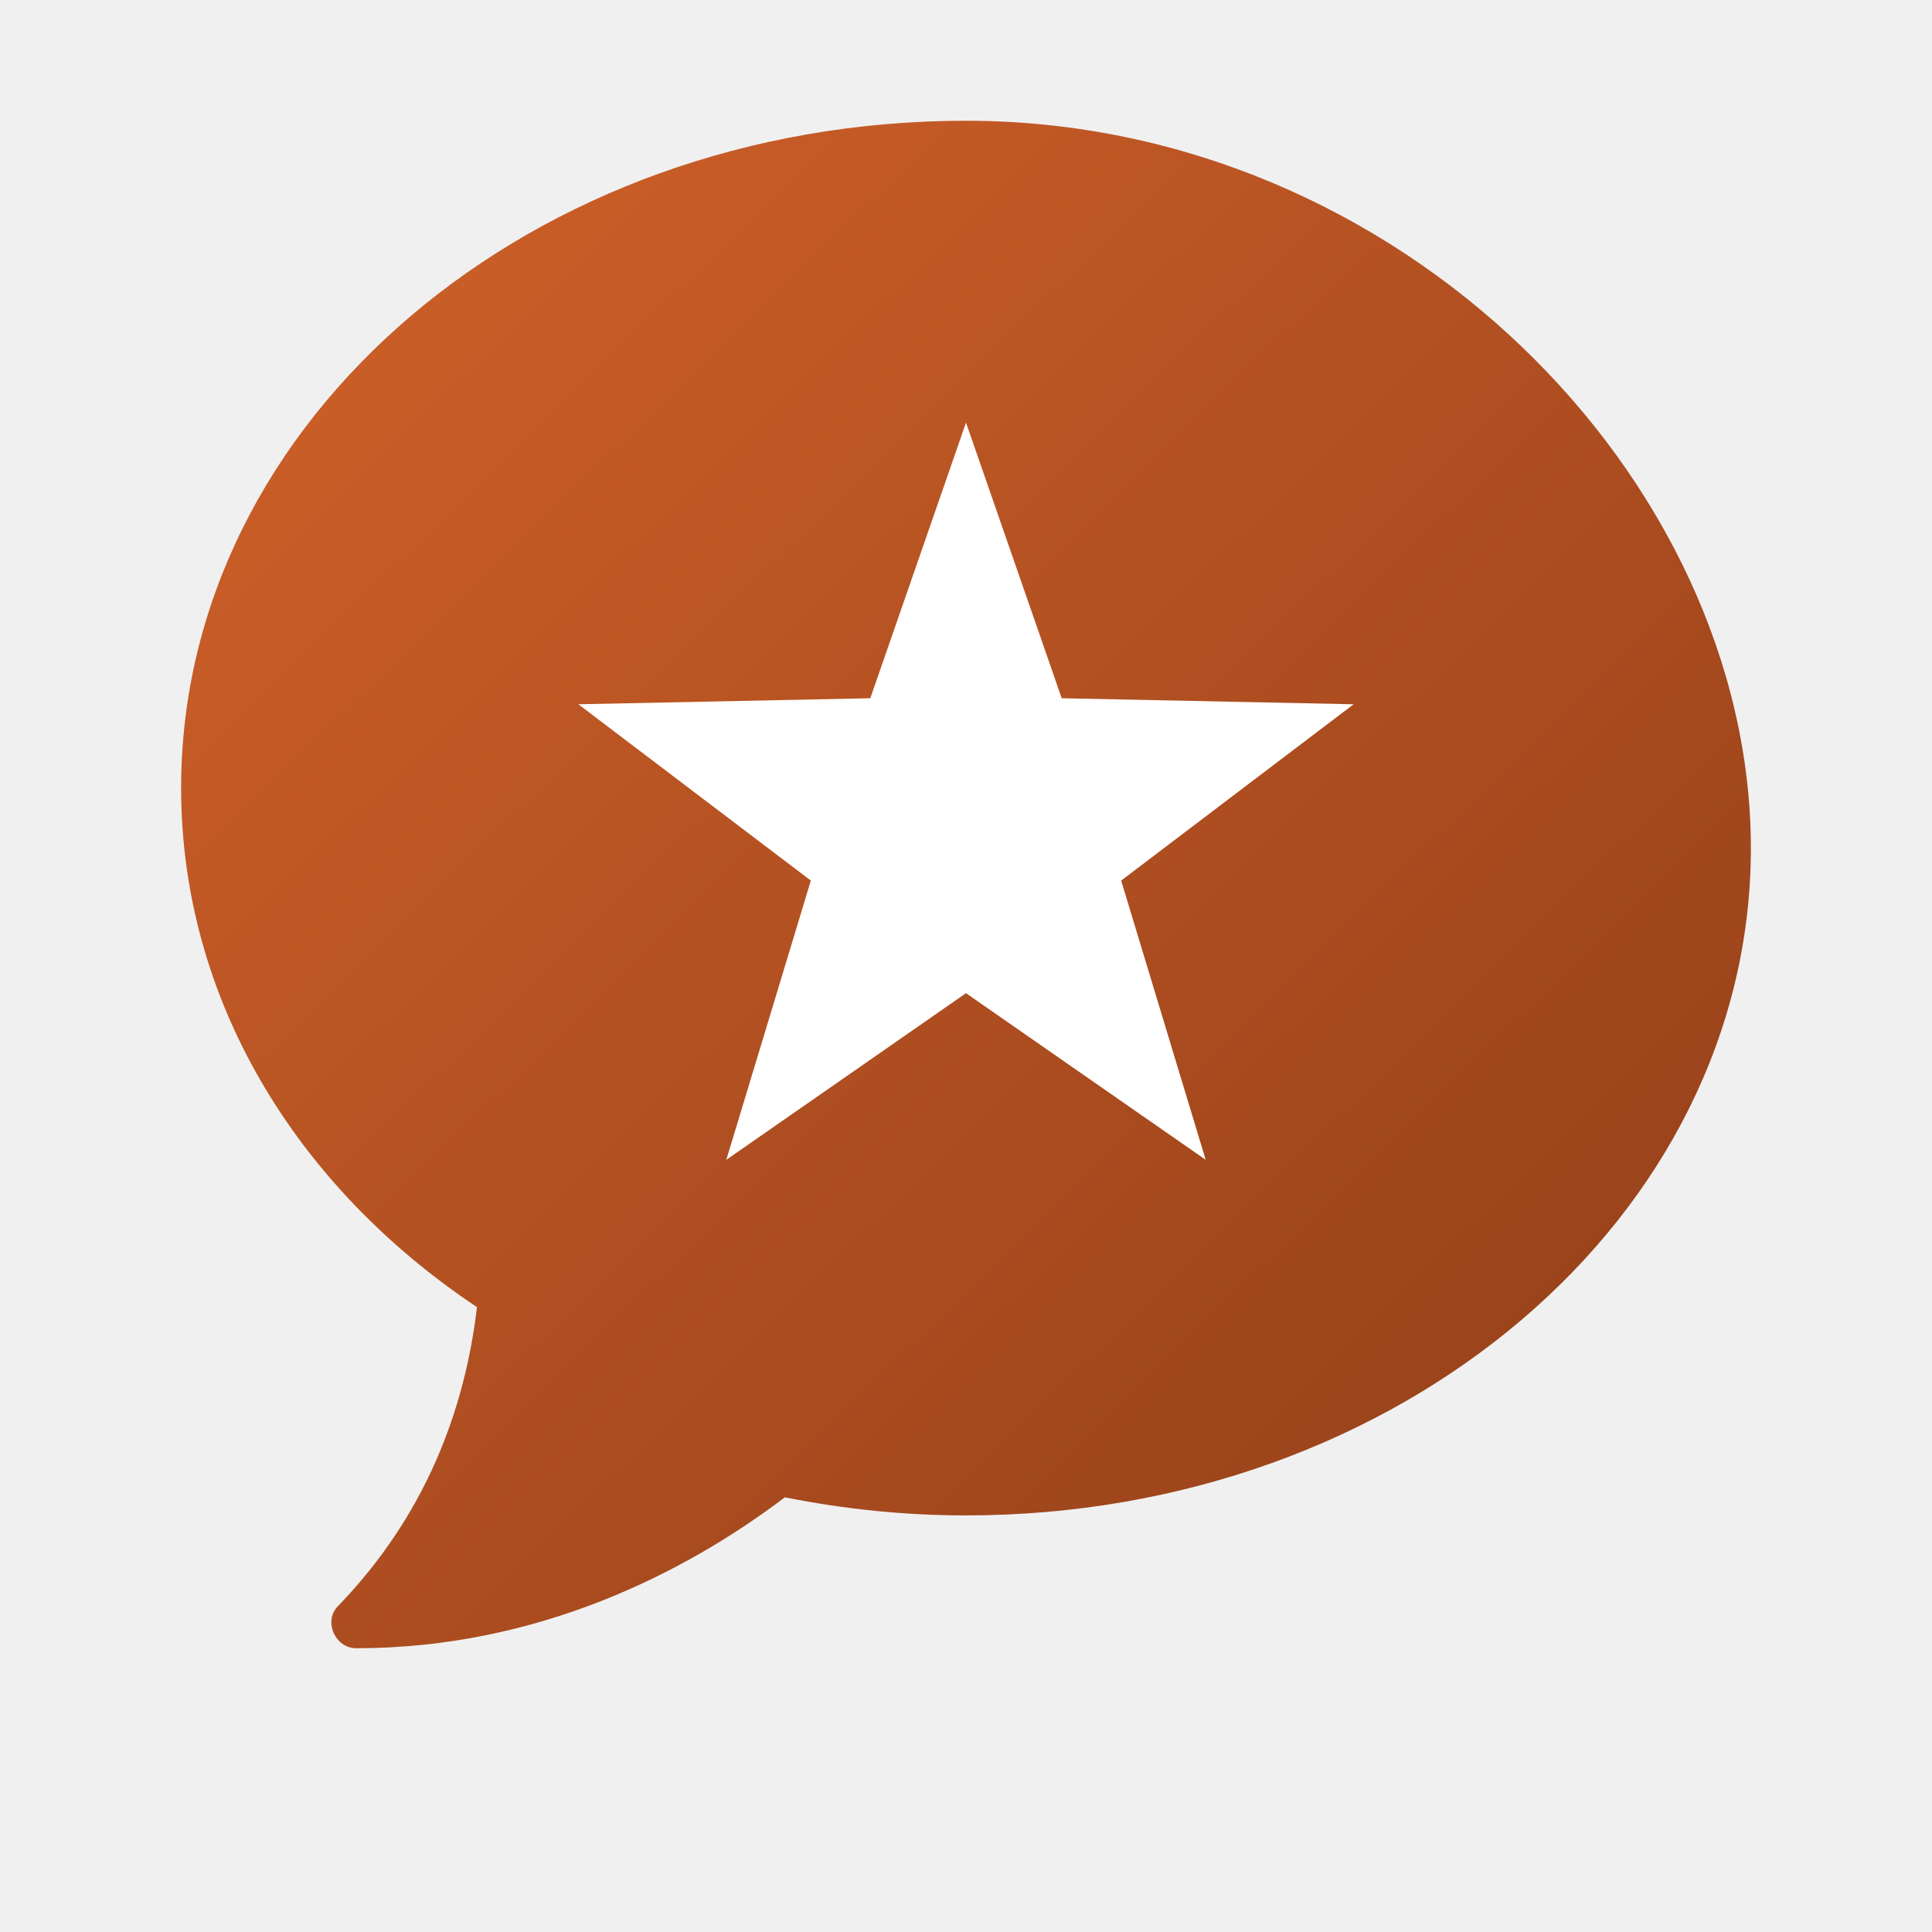
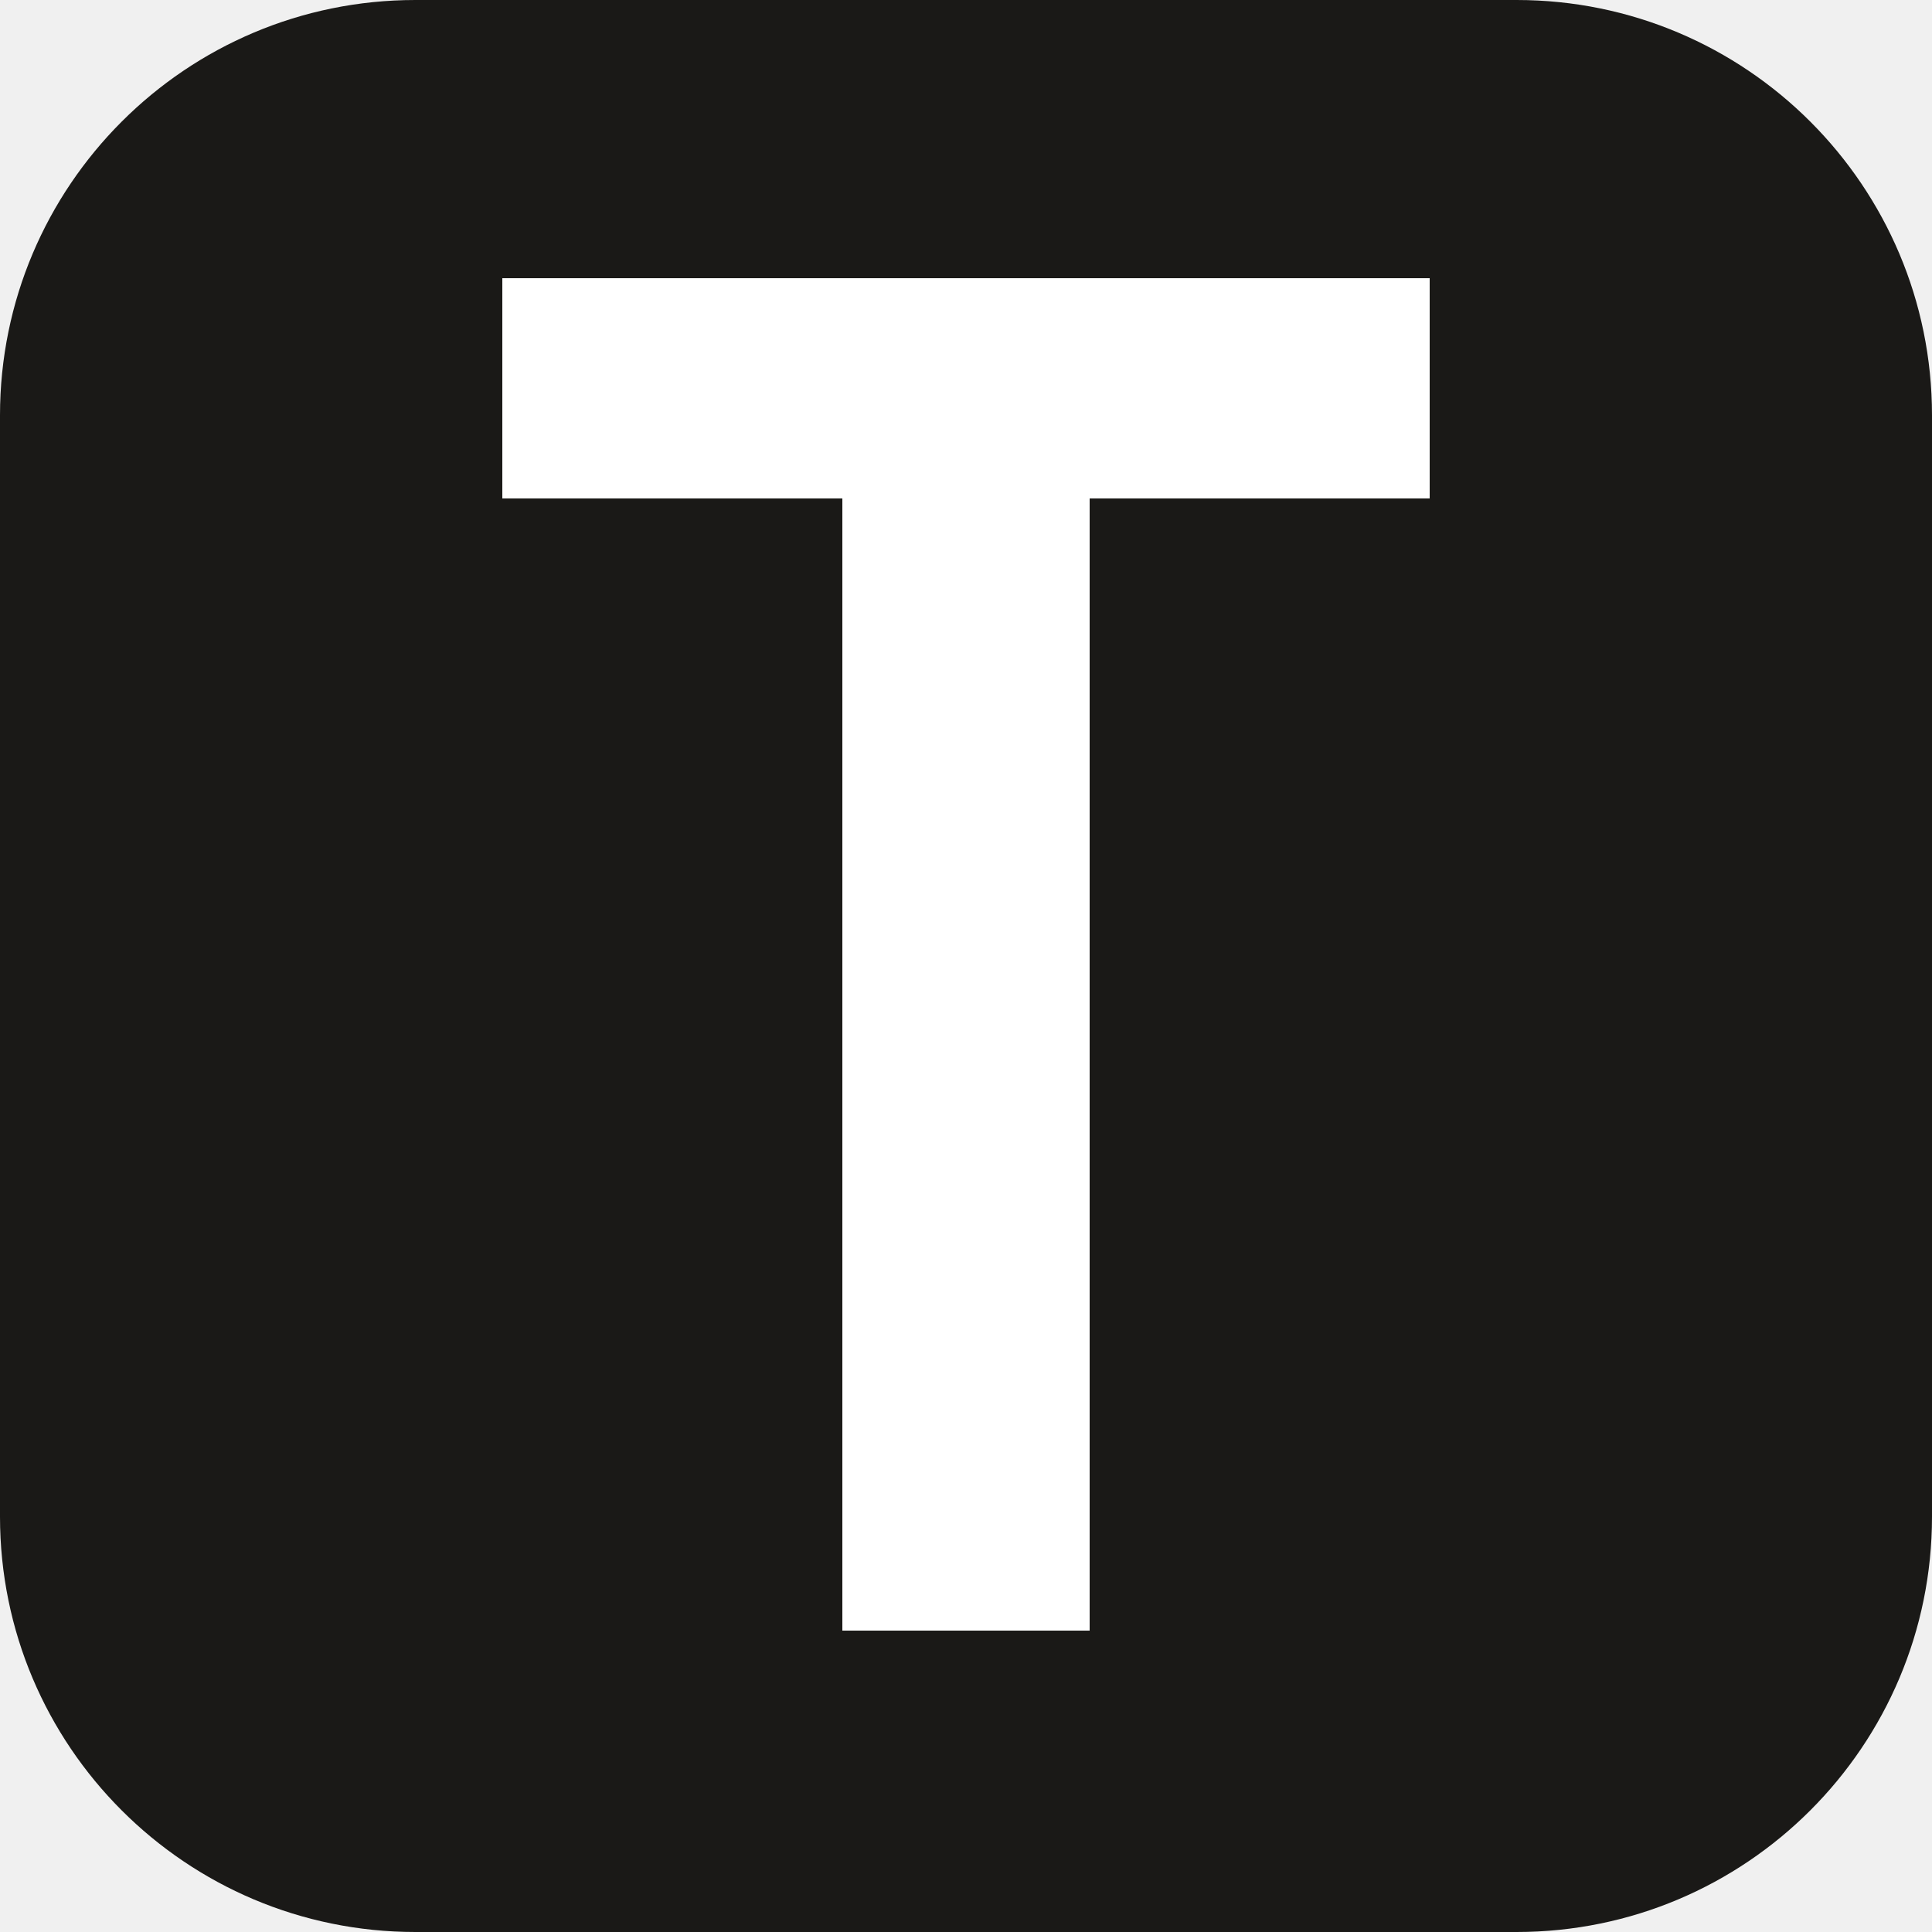
- <svg xmlns="http://www.w3.org/2000/svg" viewBox="0 0 64 64">
-   <defs>
-     <linearGradient id="g" x1="0" y1="0" x2="1" y2="1">
-       <stop offset="0" stop-color="#d2622a" />
-       <stop offset="1" stop-color="#8f3d18" />
-     </linearGradient>
-   </defs>
-   <path fill="url(#g)" d="M32 4C17.6 4 6 13.9 6 26.1c0 7 3.8 13.2 9.8 17.2-.4 3.4-1.7 6.9-4.6 9.9-.5.5-.1 1.4.6 1.4 6 0 10.9-2.5 14.2-5 2 .4 4 .6 6 .6 14.4 0 26-9.9 26-22.1S46.4 4 32 4z" />
-   <path fill="#fff" d="M32.00,14.00 L35.17,23.13 L44.84,23.33 L37.14,29.17 L39.94,38.42 L32.00,32.90 L24.06,38.42 L26.86,29.17 L19.16,23.33 L28.83,23.13 Z" />
+ <svg xmlns="http://www.w3.org/2000/svg" viewBox="0 0 1000 1000">
+   <rect width="1000" height="1000" rx="215" fill="#1A1917" />
+   <path d="M10,0 H490 V114 H314 V700 H186 V114 H10 Z" fill="#FFFFFF" transform="translate(250,144)" />
</svg>
